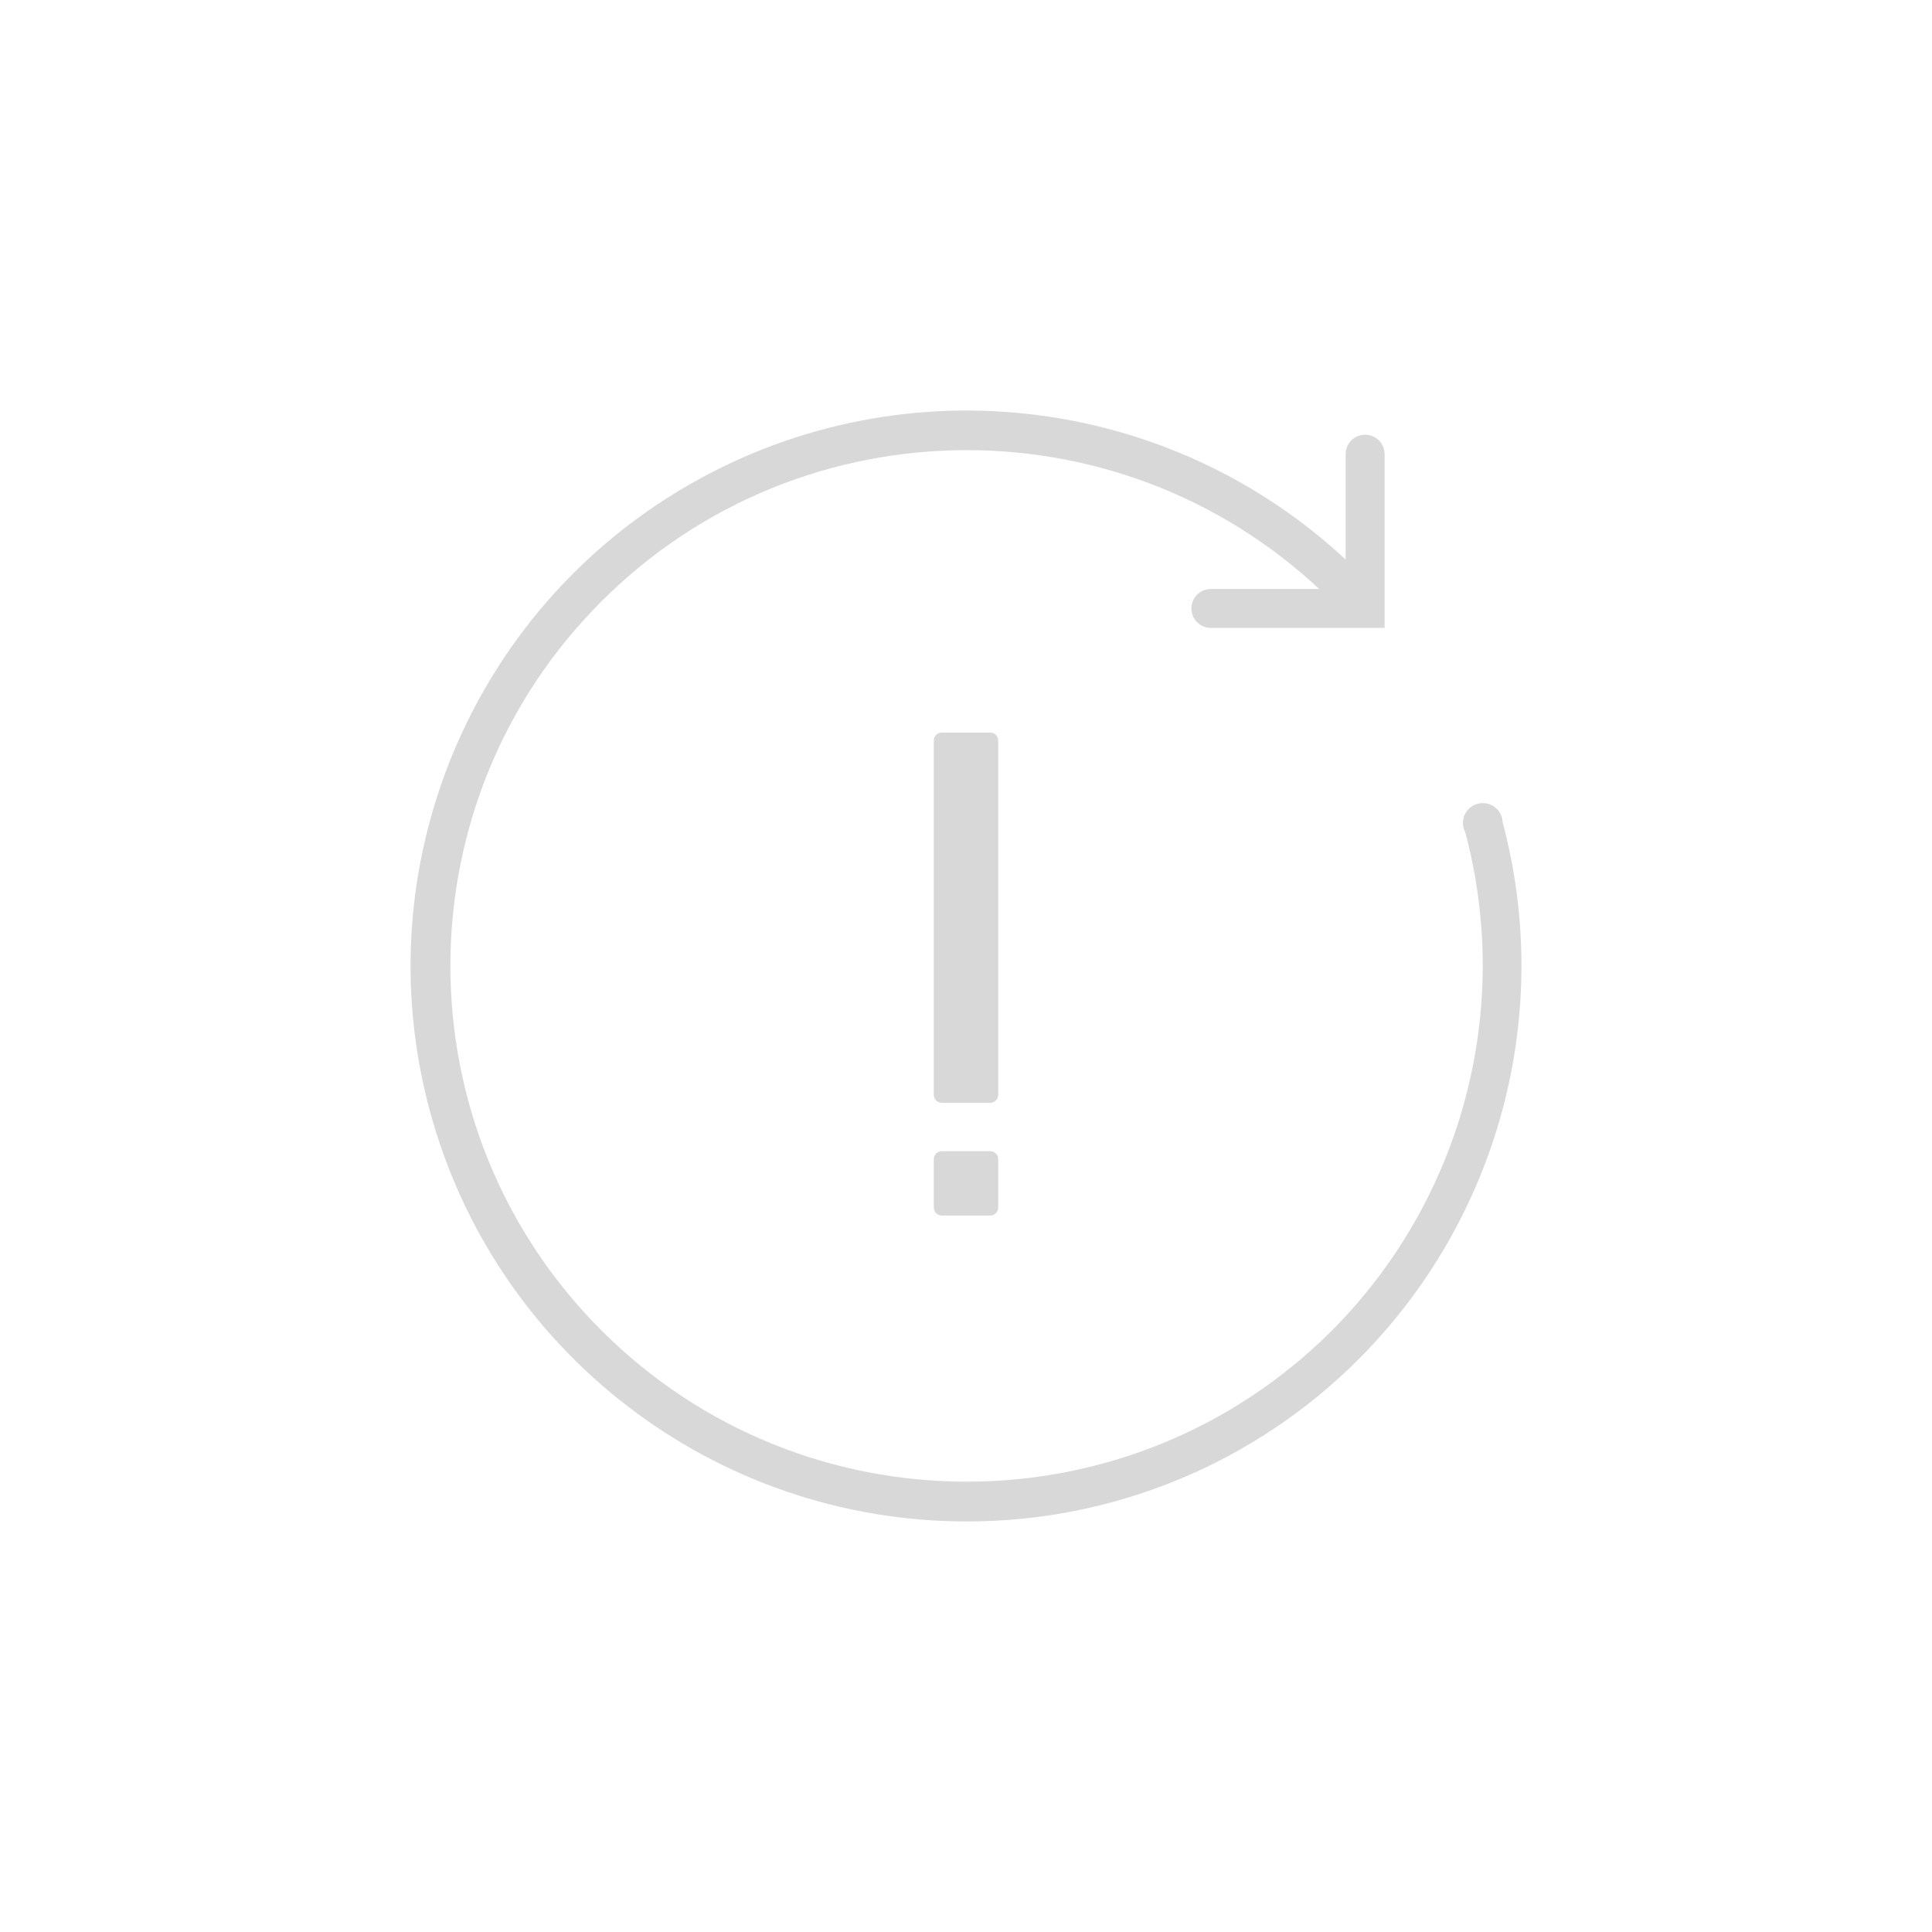
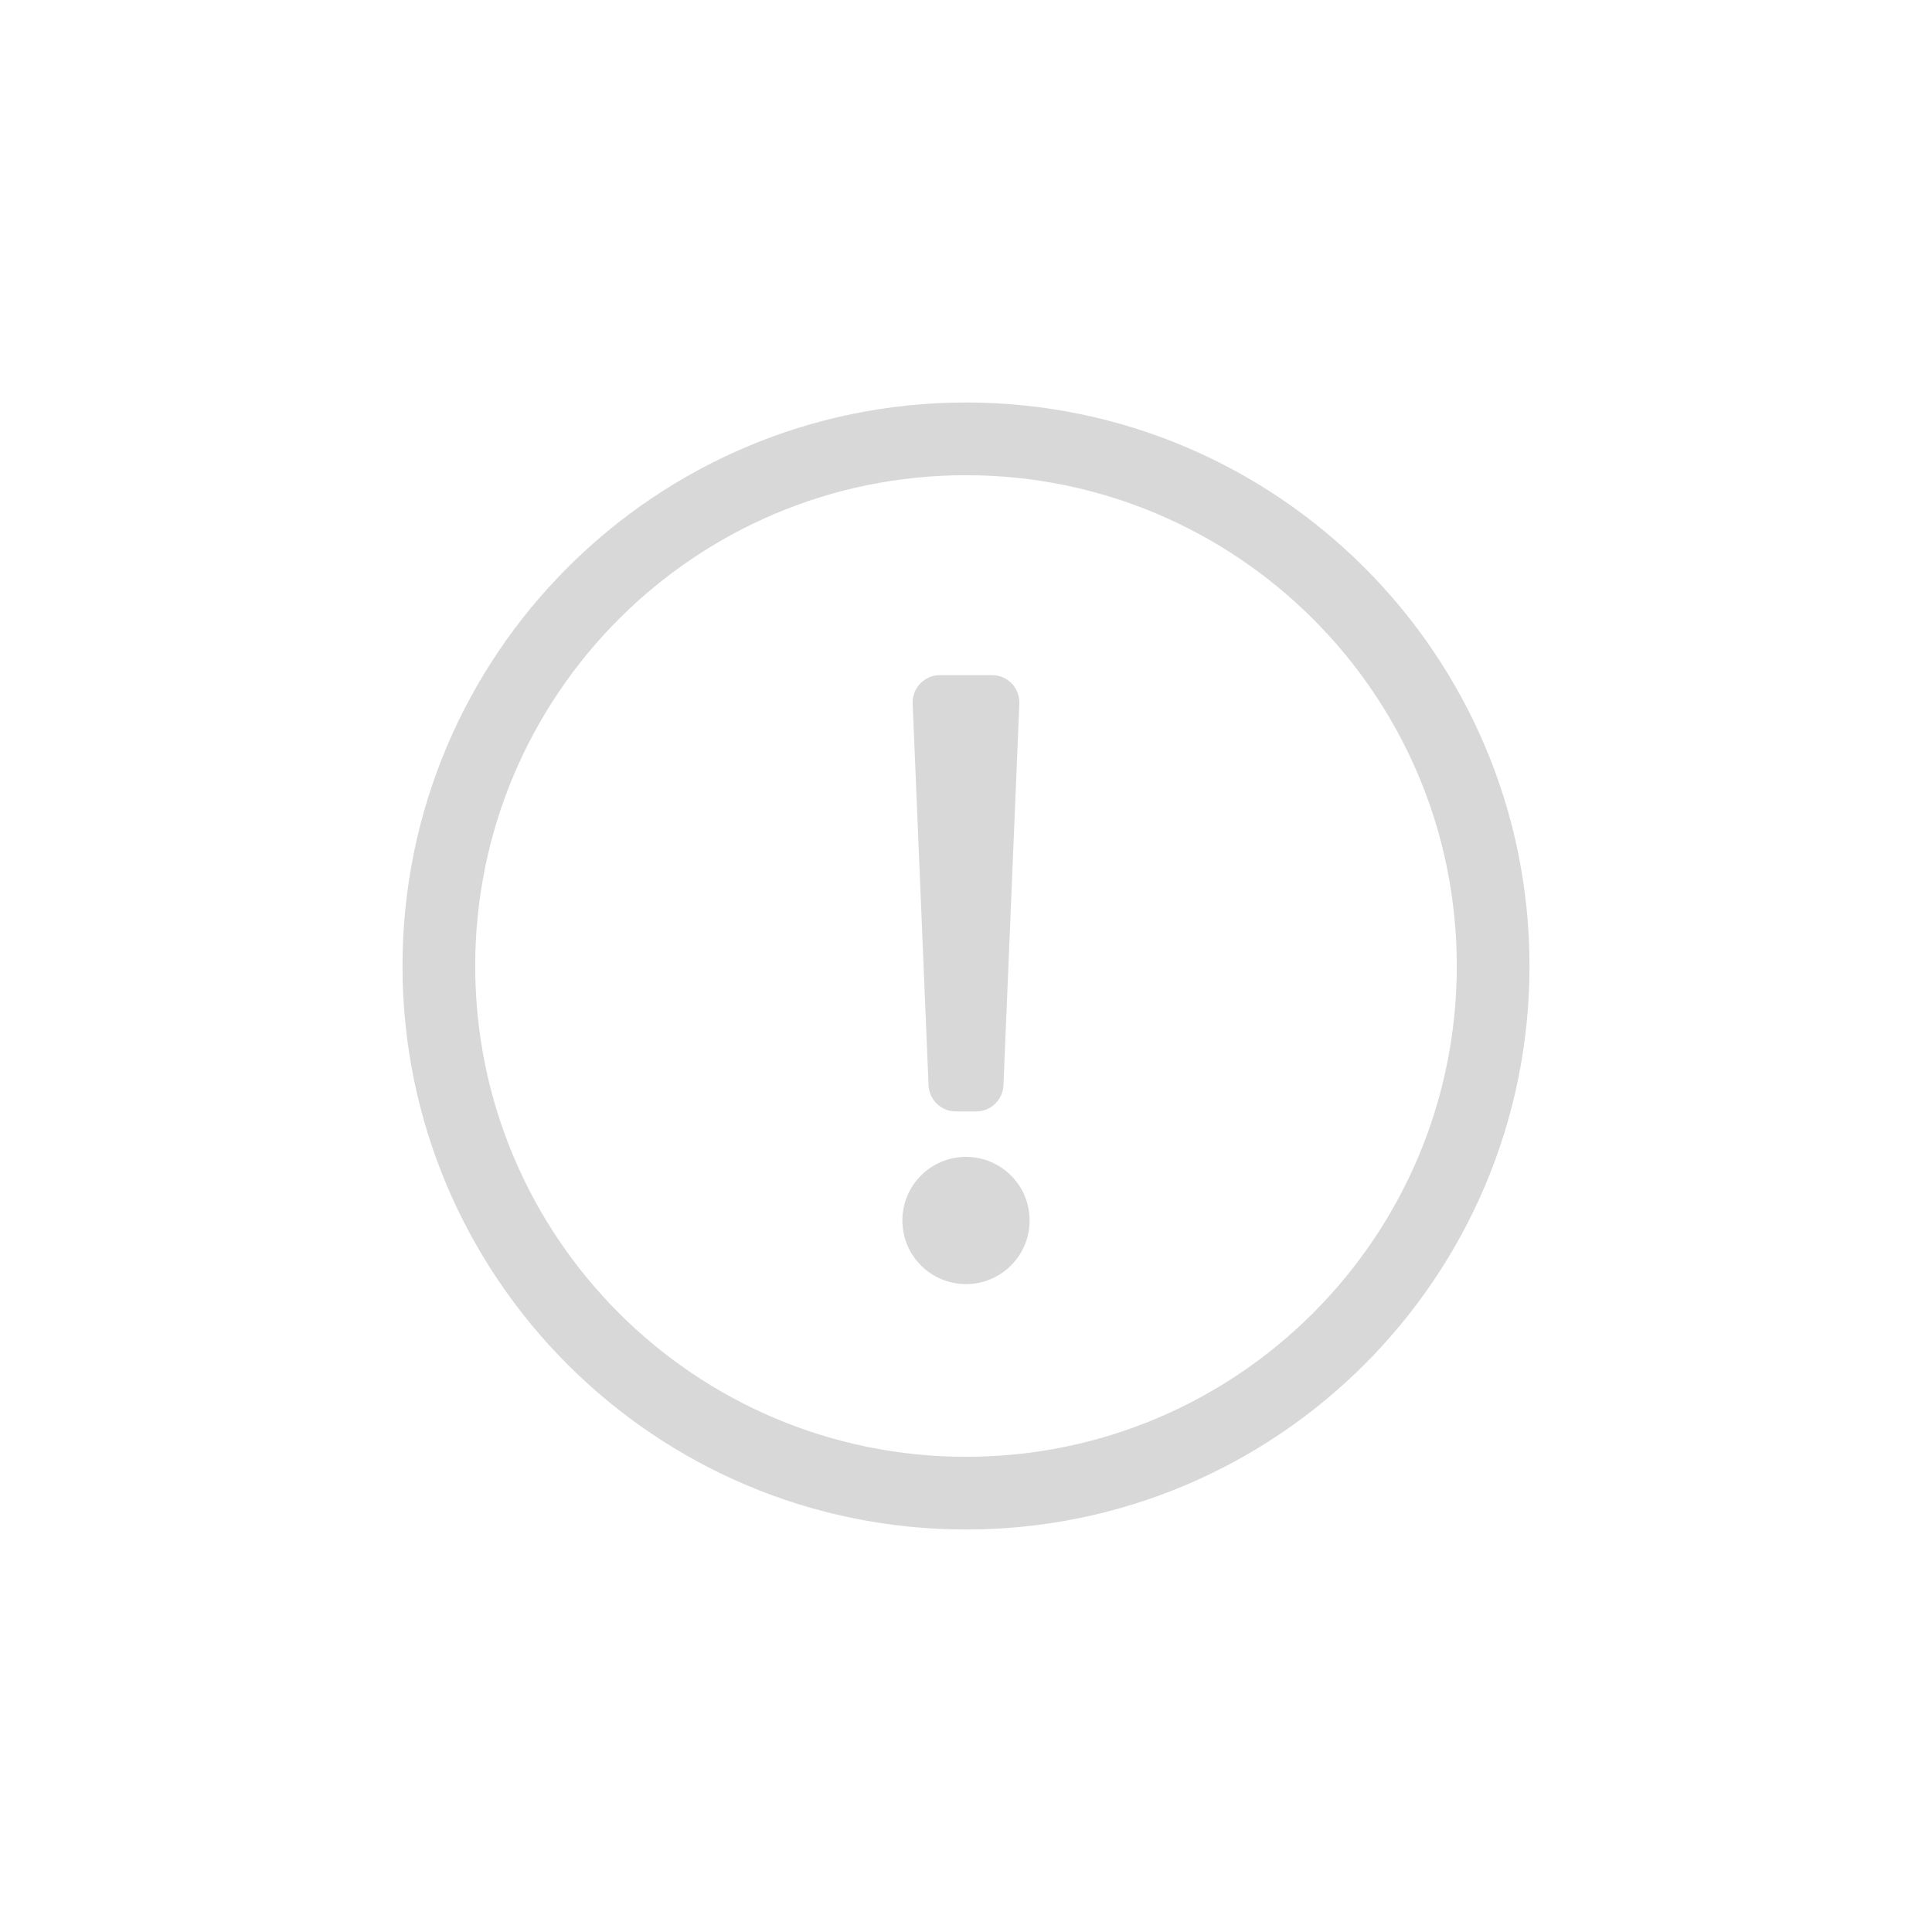
<svg xmlns="http://www.w3.org/2000/svg" width="240px" height="240px" viewBox="0 0 240 240" version="1.1">
  <defs />
  <g id="timeout" stroke="none" stroke-width="1" fill="none" fill-rule="evenodd">
-     <g id="Group-3" transform="translate(51, 51)" fill="#D8D8D8" fill-rule="nonzero">
-       <rect id="Rectangle-path" x="65" y="92" width="8" height="8" rx="1" />
-       <rect id="Rectangle-path" x="65" y="40" width="8" height="46" rx="1" />
-       <path d="M121,27 L99.419,27 C98.083,27 97,25.918 97,24.583 C97,23.248 98.083,22.166 99.419,22.166 L116.161,22.166 L116.161,5.417 C116.161,4.082 117.244,3 118.581,3 C119.917,3 121,4.082 121,5.417 L121,26.976 L121,27 Z" id="Shape" />
-       <path d="M69.053,138 C37.801,137.986 10.452,117.016 2.361,86.864 C-5.729,56.711 7.455,24.889 34.511,9.265 C61.566,-6.358 95.753,-1.891 117.875,20.159 C118.713,21.137 118.657,22.594 117.746,23.505 C116.834,24.415 115.375,24.471 114.397,23.634 C89.333,-1.347 48.746,-1.317 23.719,23.7 C-1.308,48.718 -1.308,89.259 23.719,114.277 C48.746,139.294 89.333,139.324 114.397,114.343 C130.587,98.123 136.921,74.526 131.024,52.392 C130.542,51.497 130.66,50.398 131.32,49.625 C131.98,48.852 133.047,48.563 134.008,48.897 C134.968,49.231 135.625,50.12 135.662,51.135 C142.018,74.966 135.205,100.374 117.776,117.842 C104.871,130.775 87.333,138.03 69.053,138 Z" id="Shape" />
+     <g id="exclamation-circle" transform="translate(50, 50)" fill="#D8D8D8" fill-rule="nonzero">
+       <path d="M70,9.032 C103.482,9.032 130.968,36.15 130.968,70 C130.968,103.671 103.699,130.968 70,130.968 C36.342,130.968 9.032,103.712 9.032,70 C9.032,36.354 36.299,9.032 70,9.032 Z M70,0 C31.343,0 0,31.354 0,70 C0,108.669 31.343,140 70,140 C108.657,140 140,108.669 140,70 C140,31.354 108.657,0 70,0 Z M66.757,33.871 L73.243,33.871 C75.169,33.871 76.707,35.475 76.627,37.399 L74.651,84.819 C74.576,86.633 73.083,88.065 71.267,88.065 L68.733,88.065 C66.917,88.065 65.424,86.633 65.348,84.819 L63.373,37.399 C63.293,35.475 64.831,33.871 66.757,33.871 Z M70,93.71 C65.635,93.71 62.097,97.248 62.097,101.613 C62.097,105.978 65.635,109.516 70,109.516 C74.365,109.516 77.903,105.978 77.903,101.613 C77.903,97.248 74.365,93.71 70,93.71 Z" id="Shape" />
    </g>
  </g>
</svg>
